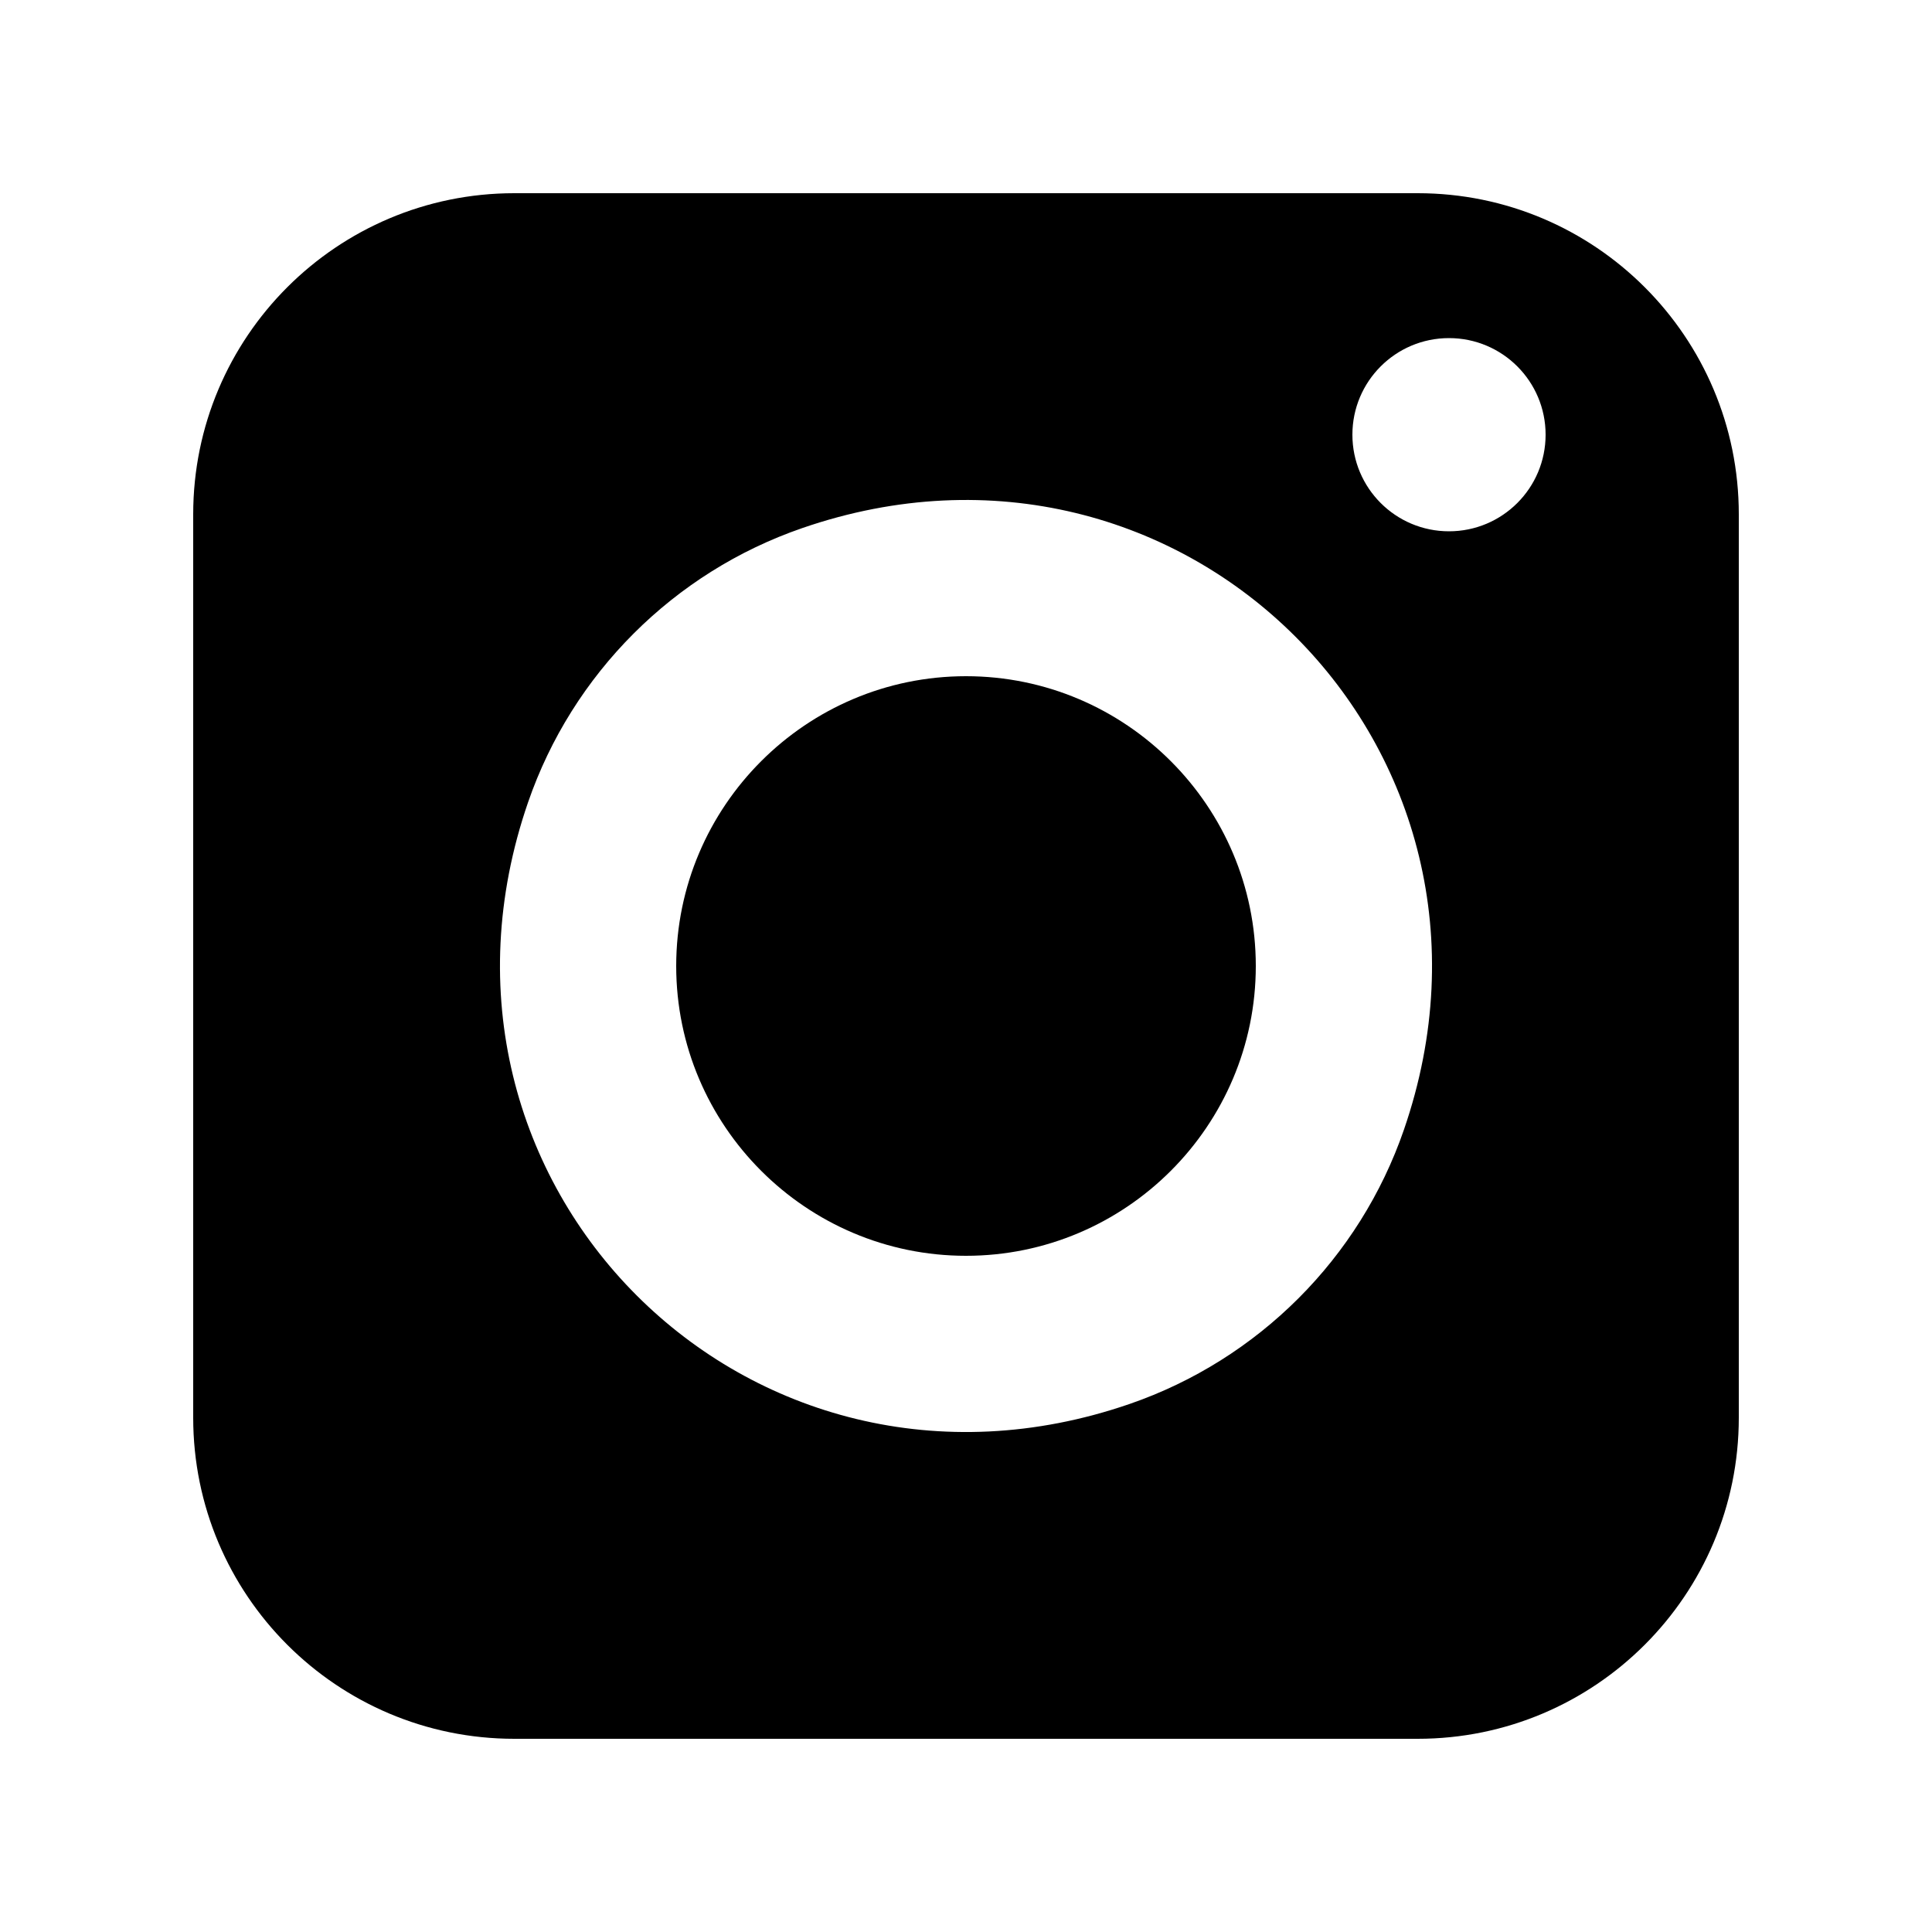
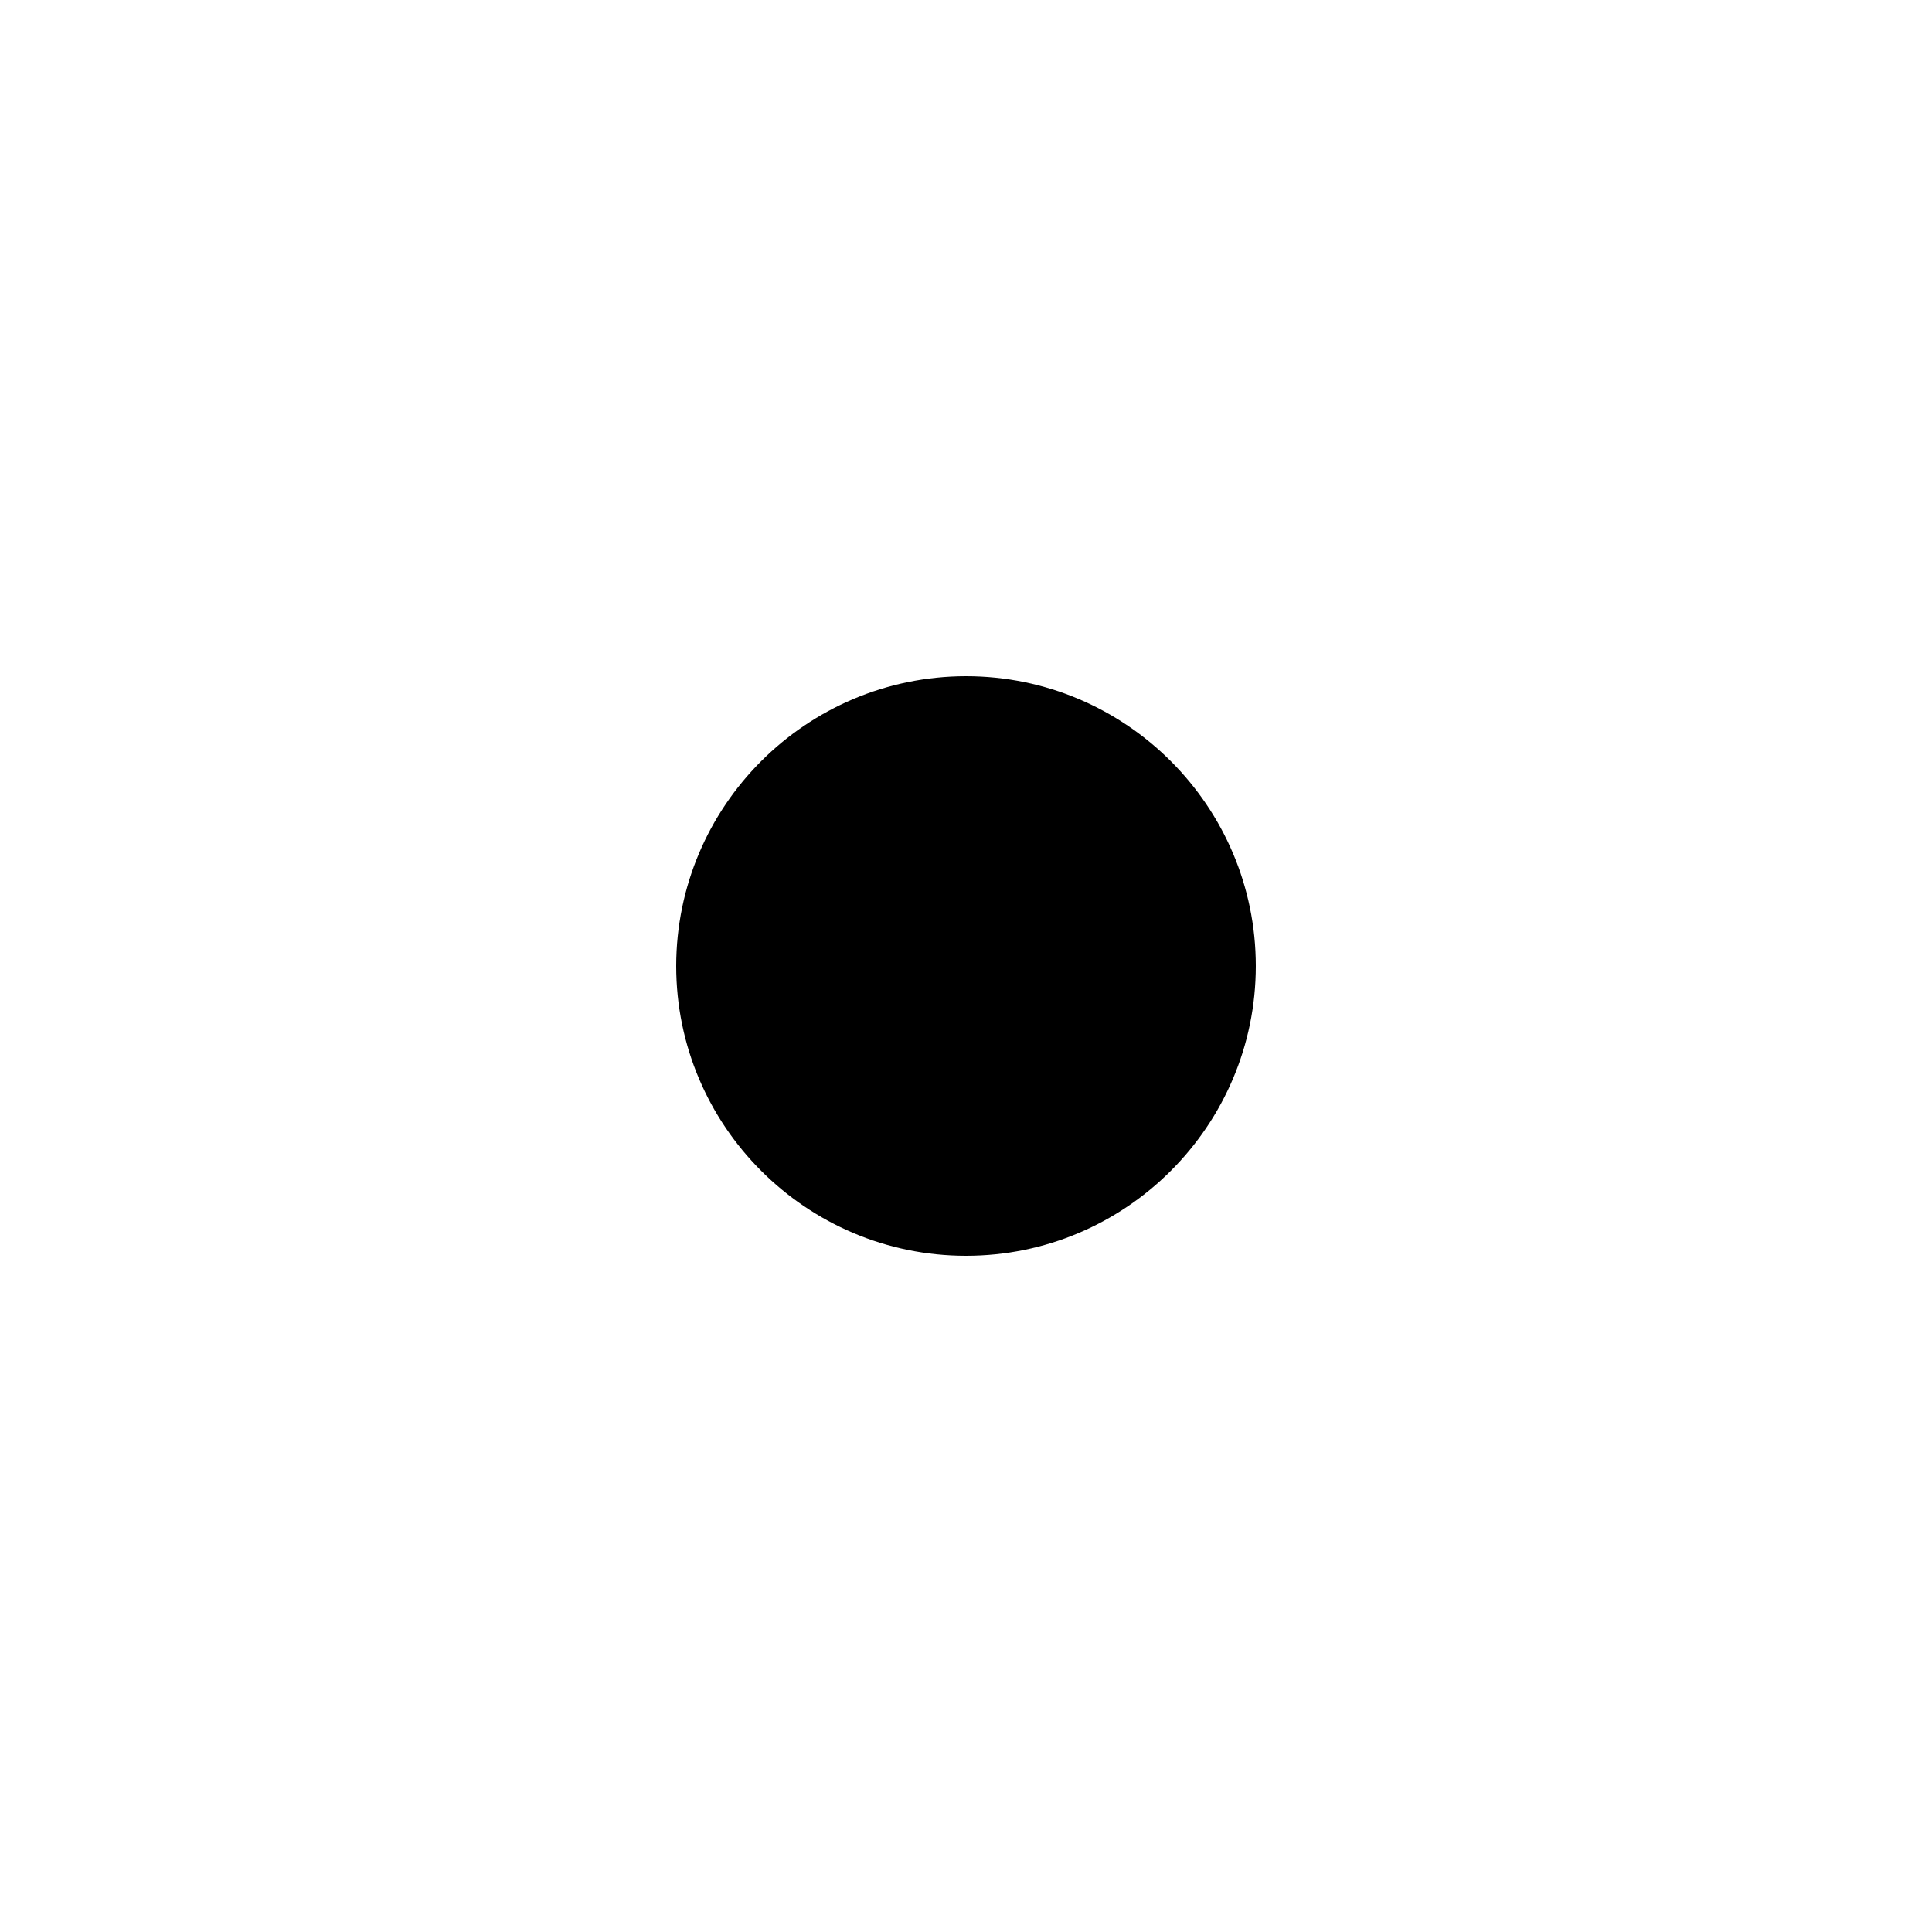
- <svg xmlns="http://www.w3.org/2000/svg" width="24" height="24" viewBox="0 0 24 24" fill="none">
-   <path d="M12 8.4C10.015 8.4 8.4 10.015 8.4 12C8.4 13.985 10.015 15.6 12 15.6C13.985 15.6 15.6 13.985 15.6 12C15.6 10.015 13.985 8.4 12 8.4Z" fill="black" />
-   <path fill-rule="evenodd" clip-rule="evenodd" d="M2.4 17.611V6.389C2.4 4.186 4.186 2.4 6.389 2.4H17.611C19.814 2.4 21.6 4.186 21.6 6.389V17.611C21.6 19.814 19.814 21.6 17.611 21.6H6.389C4.186 21.6 2.4 19.814 2.4 17.611ZM6.56 9.966C4.926 14.702 9.298 19.074 14.034 17.44C15.63 16.889 16.89 15.63 17.44 14.034C19.074 9.298 14.702 4.926 9.966 6.56C8.37 7.11 7.11 8.37 6.56 9.966ZM18 6.6C18.663 6.6 19.2 6.063 19.2 5.4C19.2 4.737 18.663 4.2 18 4.2C17.337 4.2 16.8 4.737 16.8 5.4C16.8 6.063 17.337 6.6 18 6.6Z" fill="black" />
+ <svg xmlns="http://www.w3.org/2000/svg" width="24" height="24" fill="none">
+   <path d="M12 8.4A3.604 3.604 0 008.4 12c0 1.985 1.615 3.6 3.6 3.6s3.6-1.615 3.6-3.6-1.615-3.6-3.6-3.6z" fill="#000" />
+   <path clip-rule="evenodd" d="M2.4 17.61V6.39A3.99 3.99 0 016.39 2.4h11.22a3.99 3.99 0 013.99 3.99v11.22a3.99 3.99 0 01-3.99 3.99H6.39a3.99 3.99 0 01-3.99-3.99zm4.16-7.644a5.823 5.823 0 007.474 7.474 5.508 5.508 0 003.406-3.406A5.823 5.823 0 009.966 6.56 5.508 5.508 0 006.56 9.966zM18 6.6a1.2 1.2 0 100-2.4 1.2 1.2 0 000 2.4z" />
</svg>
